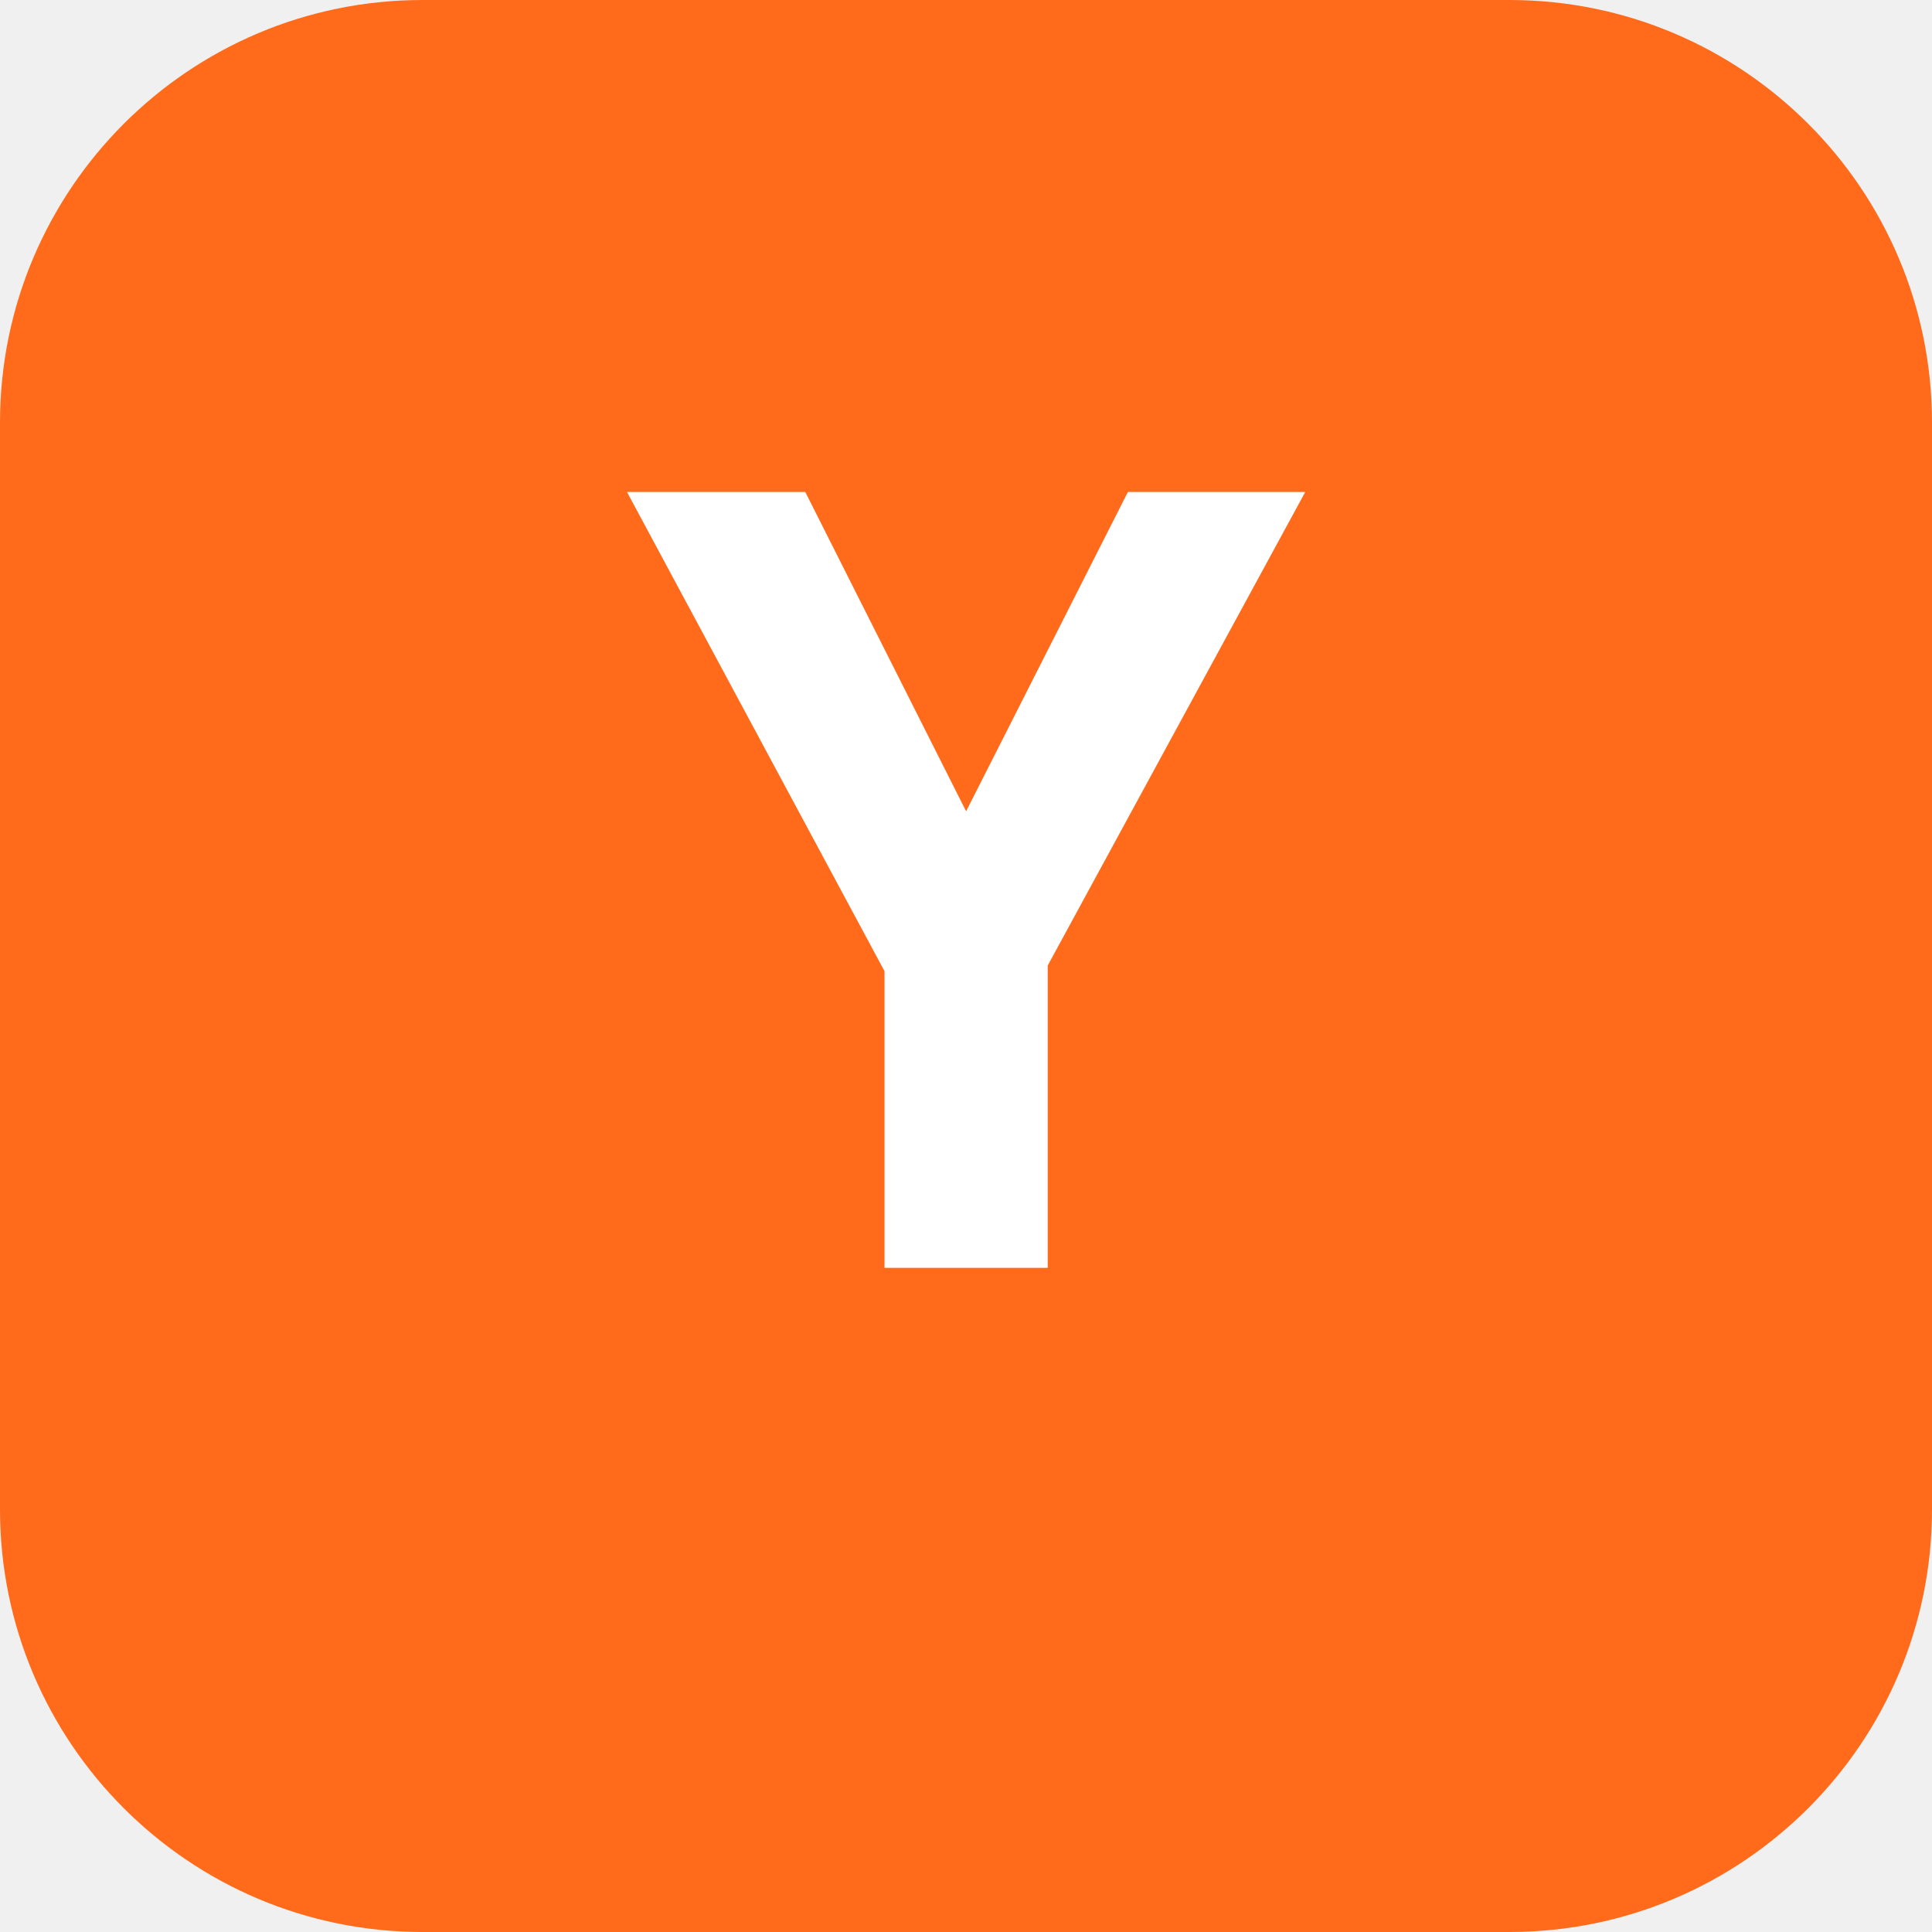
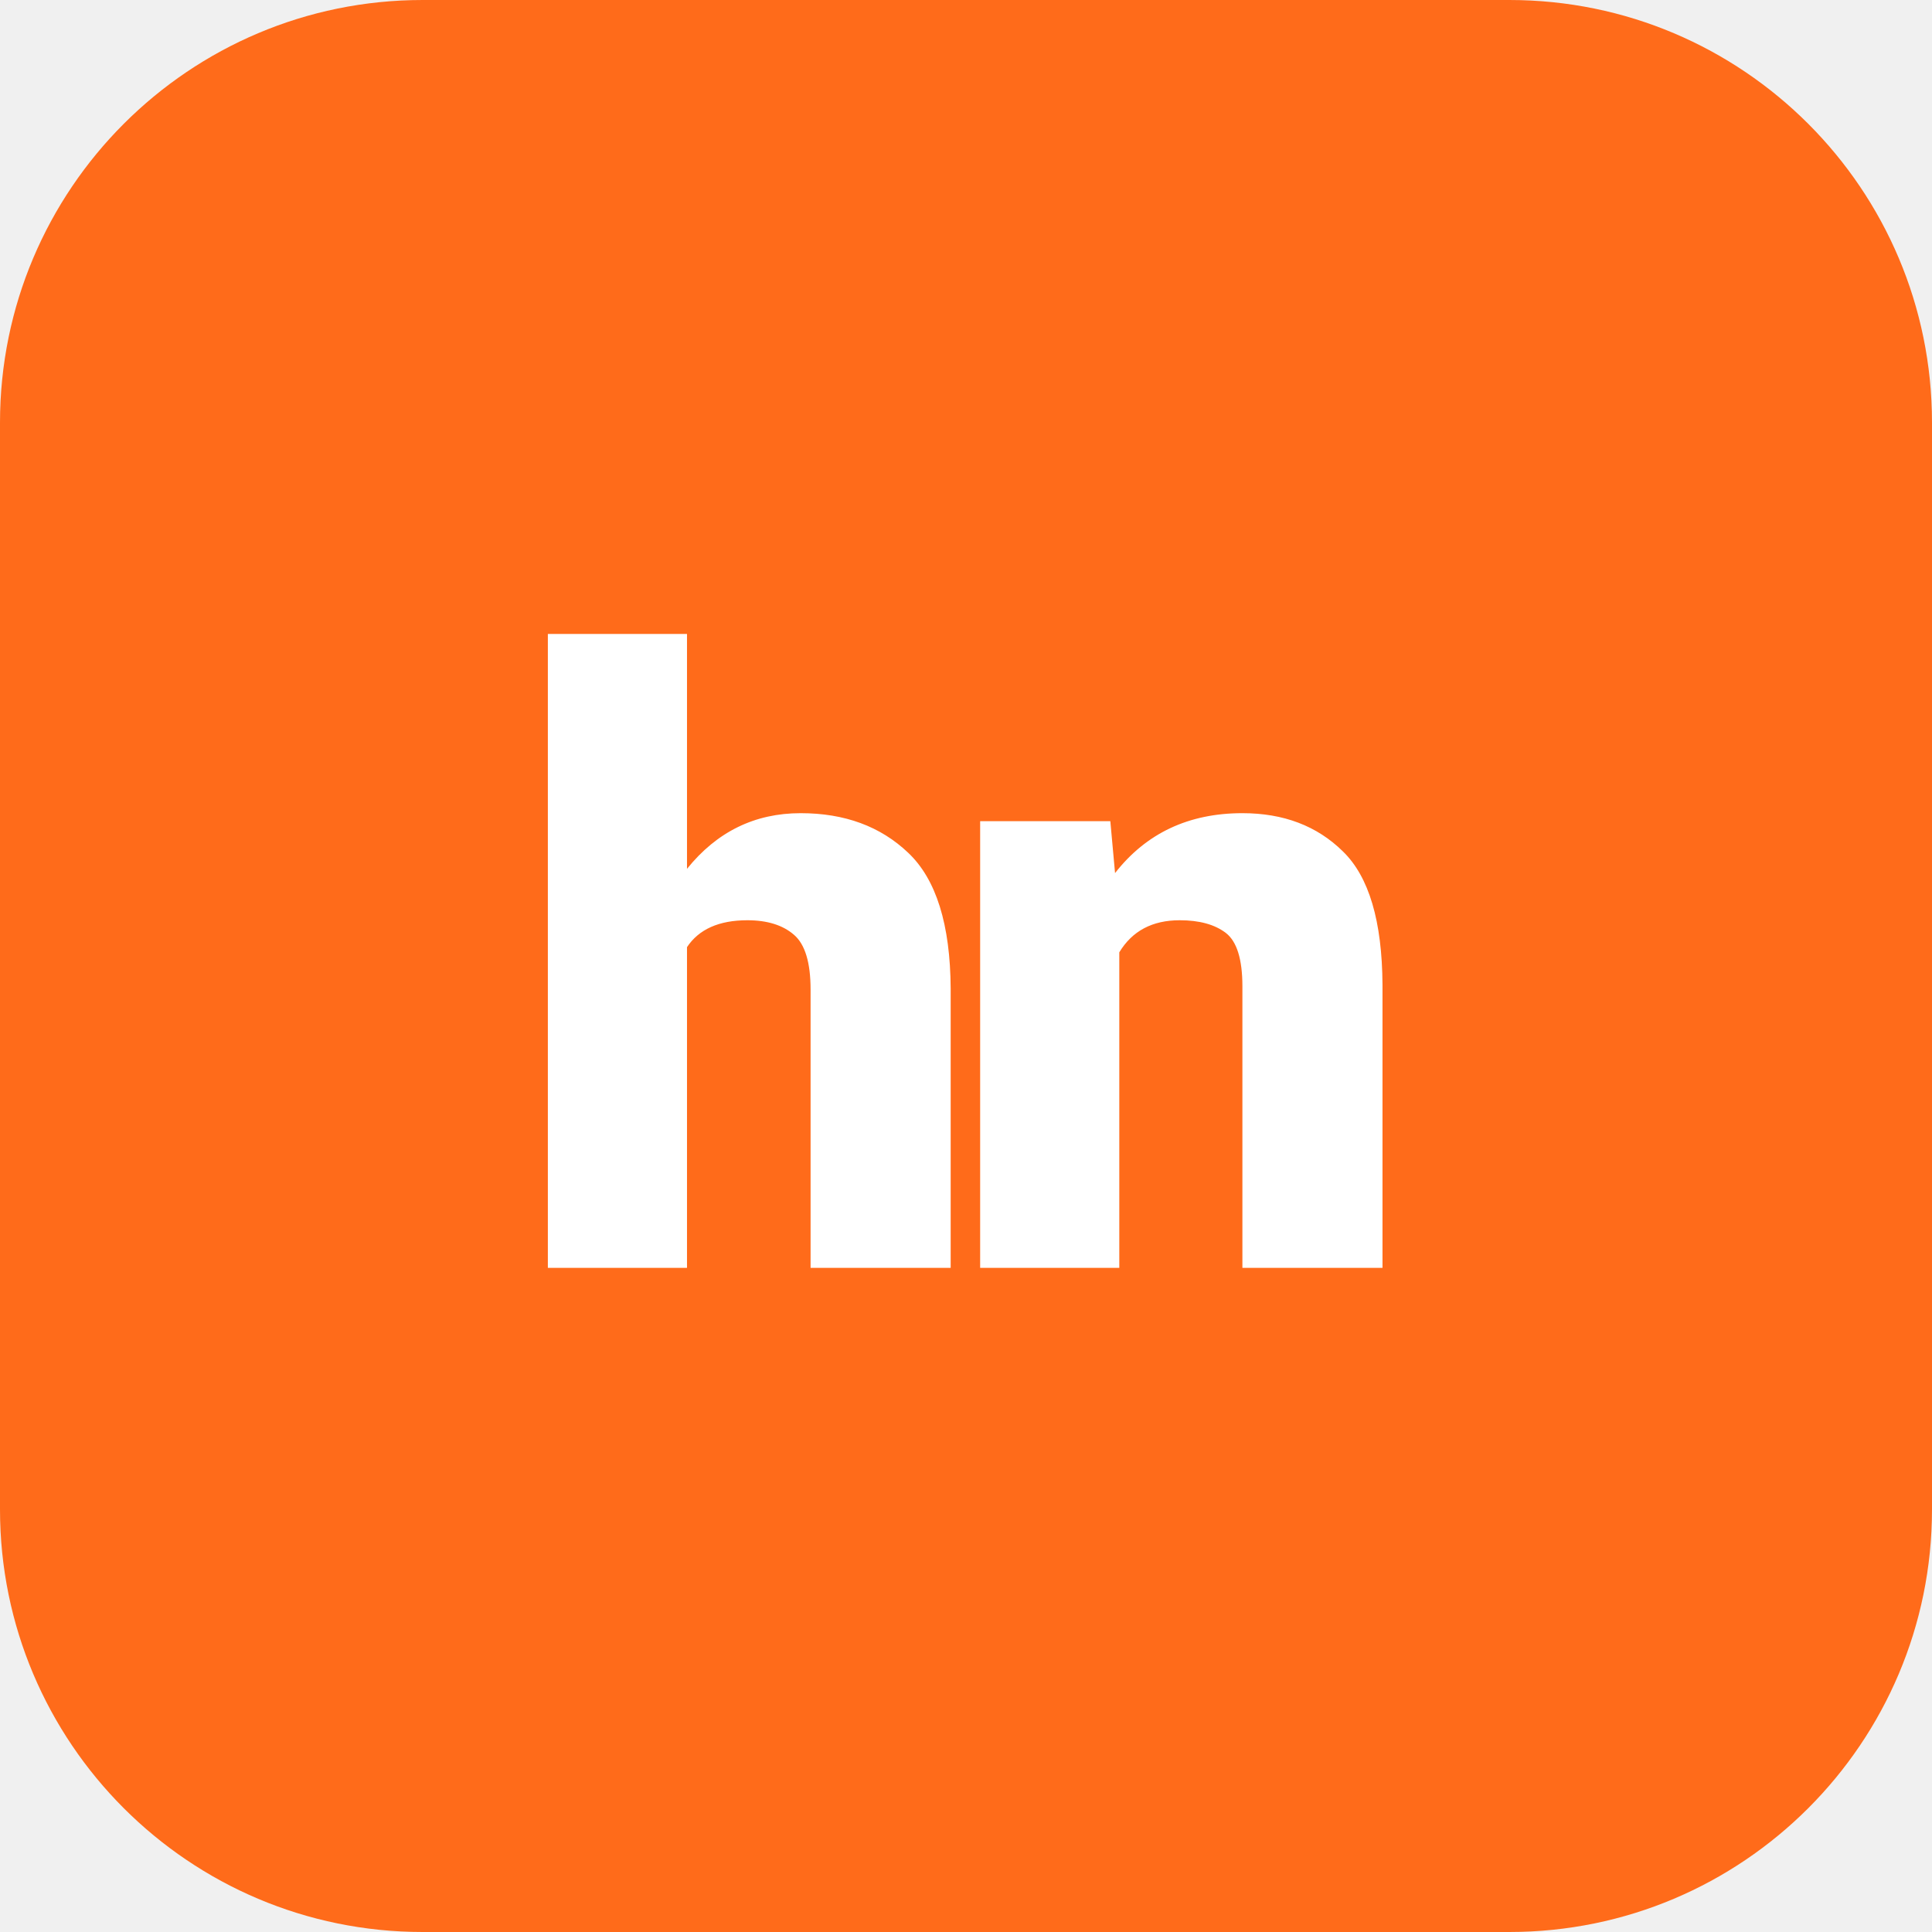
<svg xmlns="http://www.w3.org/2000/svg" viewBox="0 0 64 64">
  <rect width="64" height="64" rx="14" fill="#ff6b1a" />
-   <text x="32" y="42" font-family="system-ui, sans-serif" font-size="36" font-weight="700" text-anchor="middle" fill="#fff">Y</text>
+   <text x="32" y="42" font-family="ui-sans-serif, system-ui, -apple-system, Segoe UI, Roboto, sans-serif" font-size="28" font-weight="800" letter-spacing="-1.5" text-anchor="middle" fill="#fff">hn</text>
</svg>
